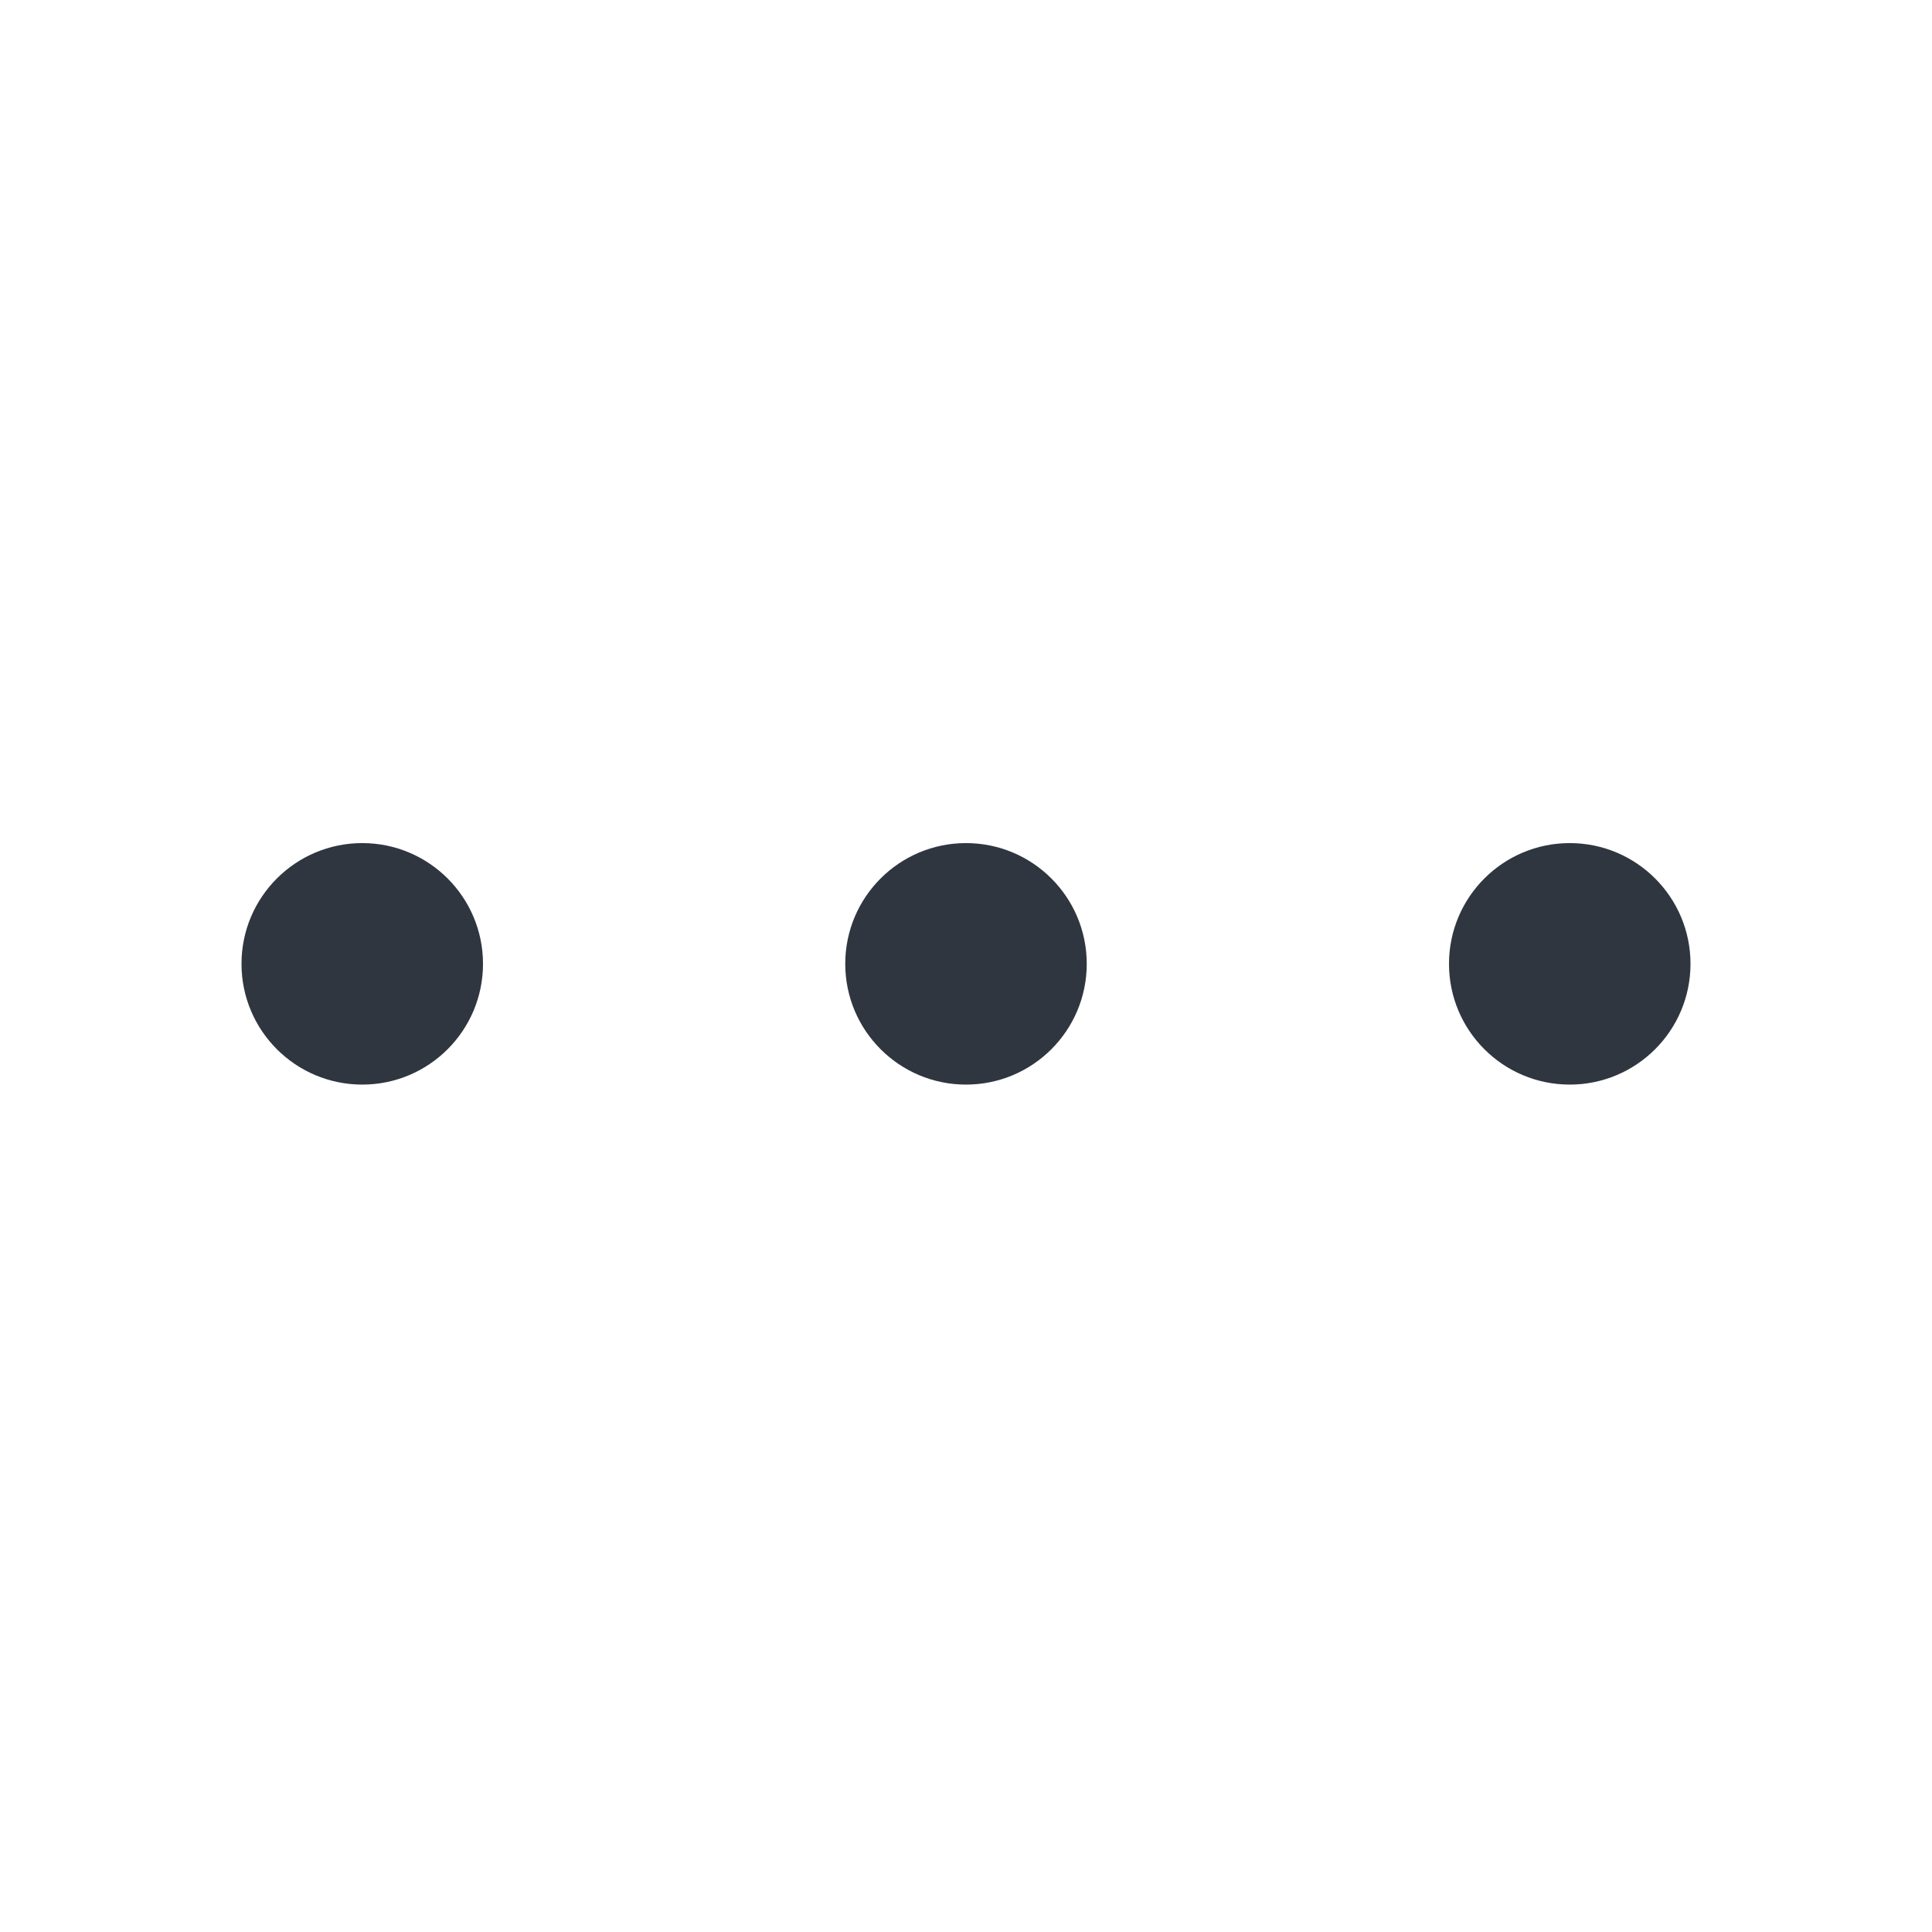
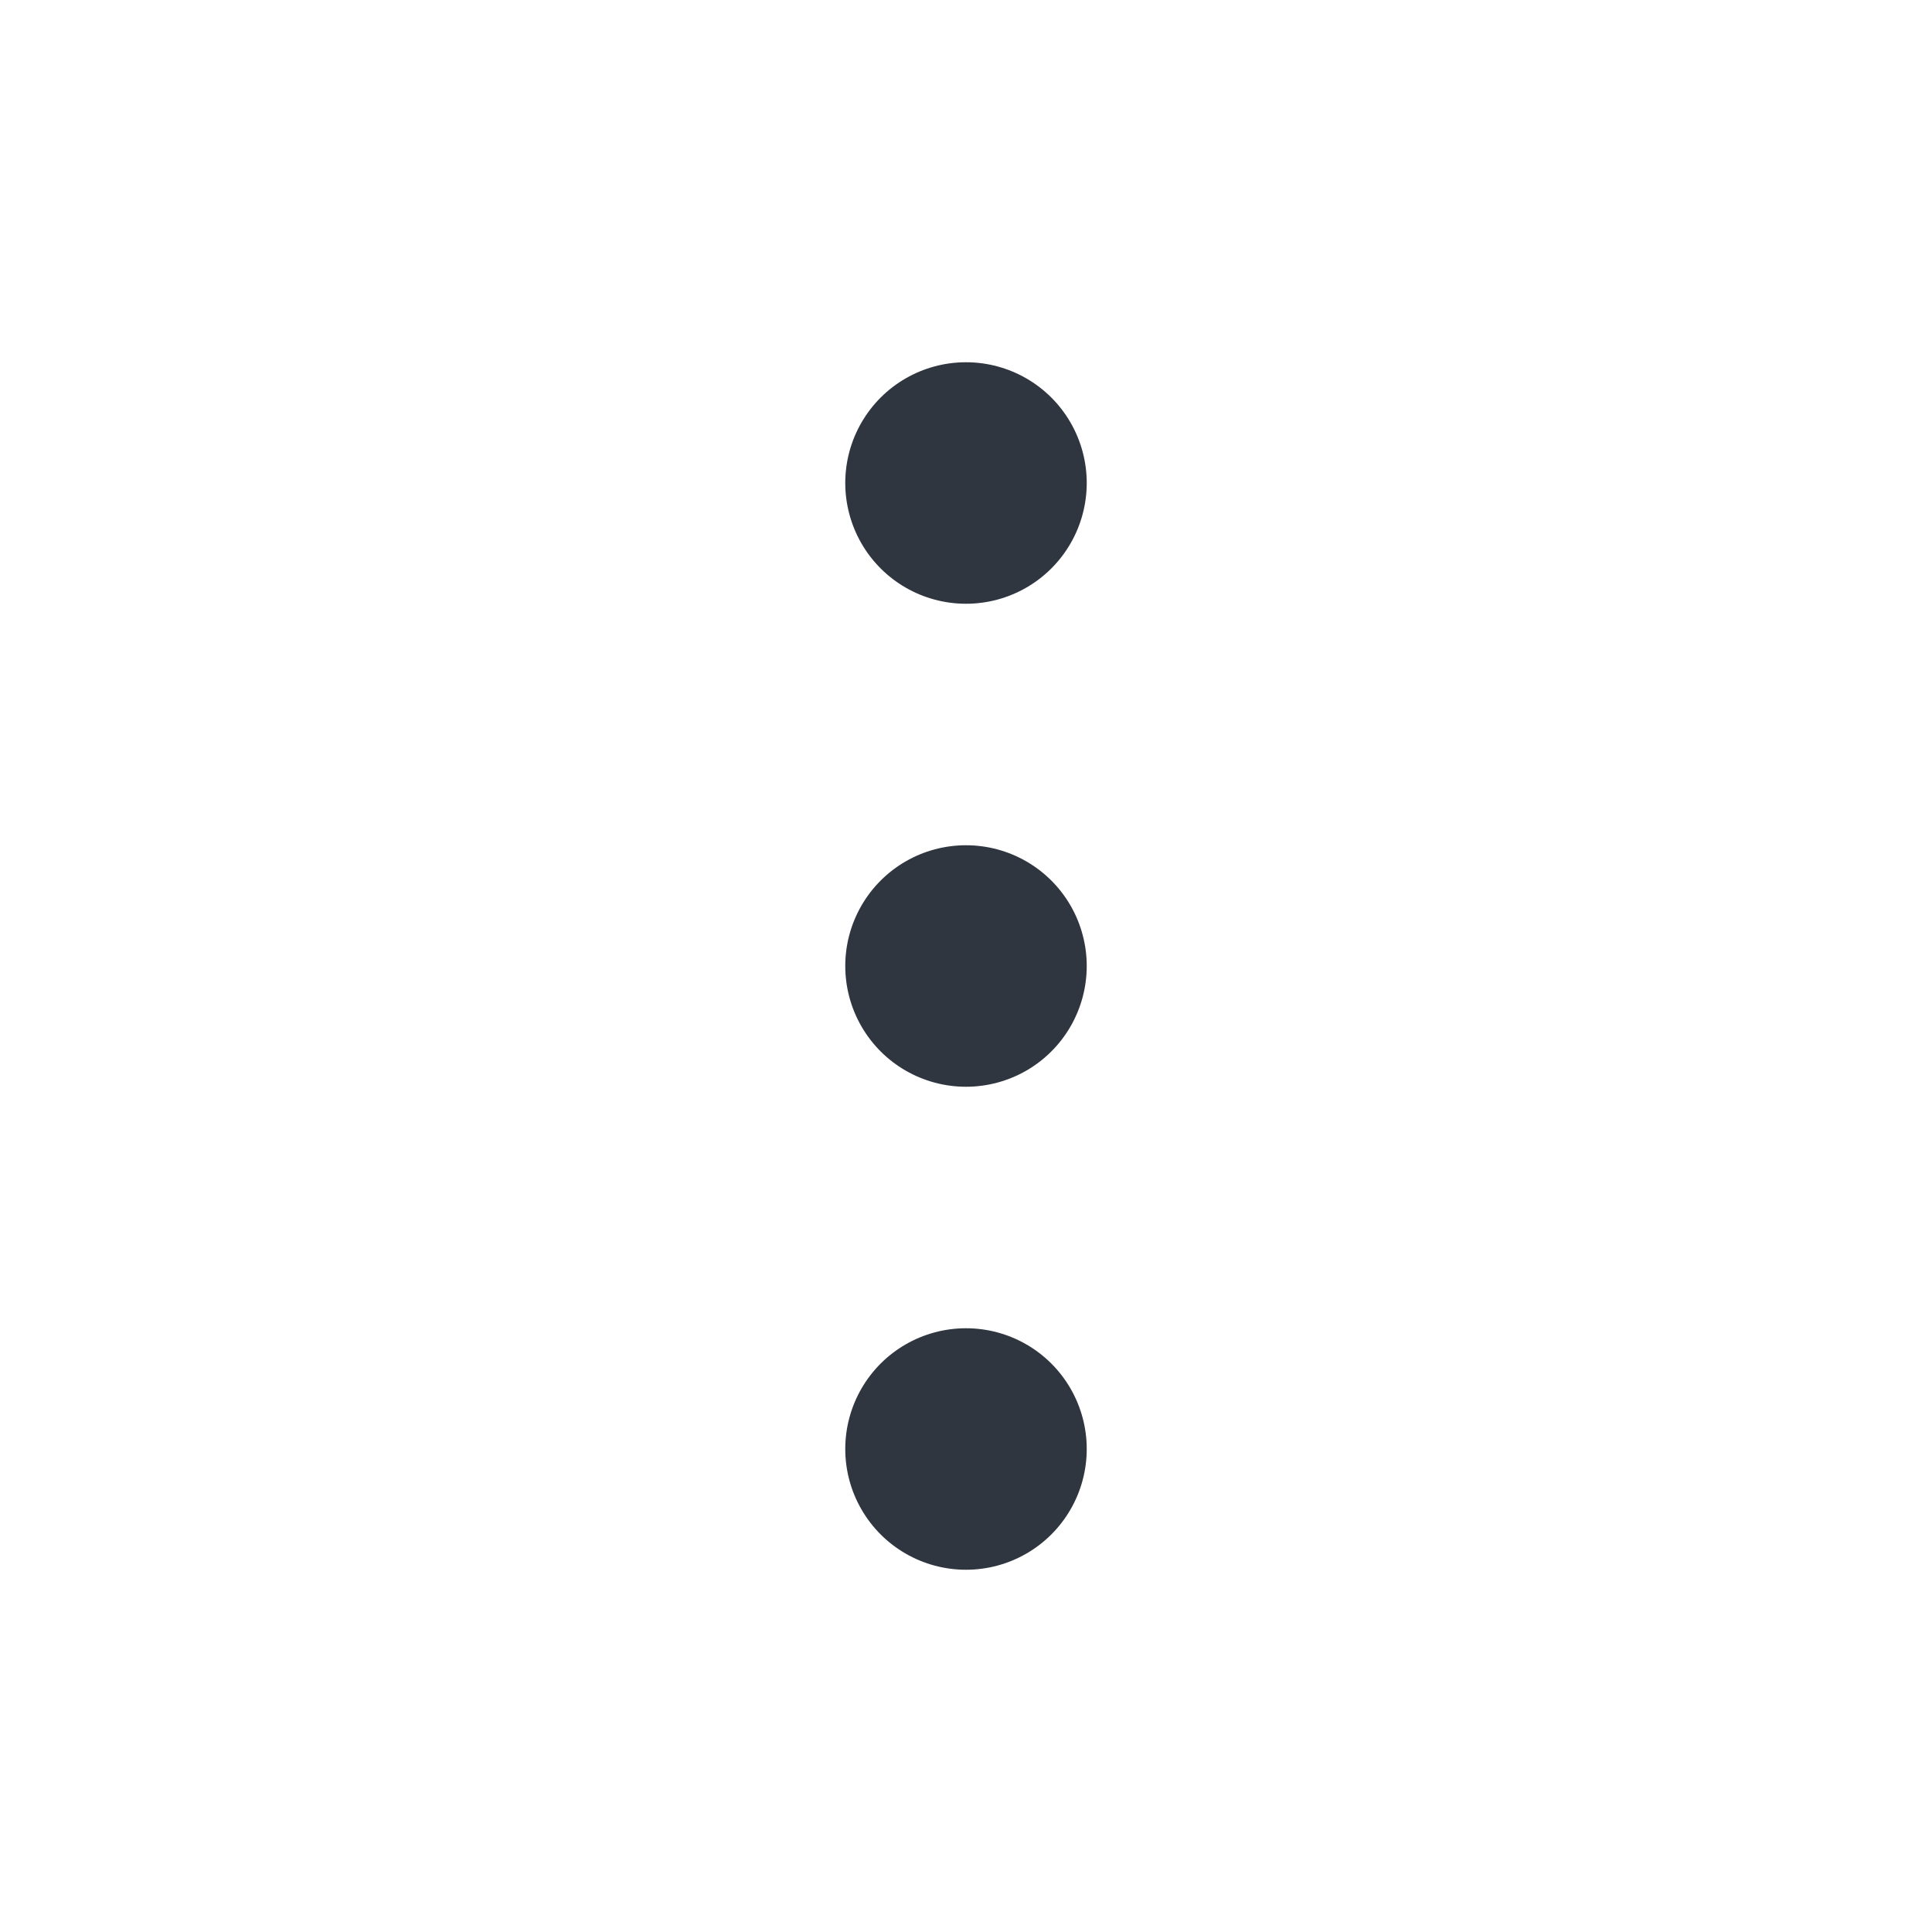
- <svg xmlns="http://www.w3.org/2000/svg" viewBox="64 64 896 896" fill="#2f3640">
-   <path d="M176 511a56 56 0 10112 0 56 56 0 10-112 0zm280 0a56 56 0 10112 0 56 56 0 10-112 0zm280 0a56 56 0 10112 0 56 56 0 10-112 0z" />
+ <svg xmlns="http://www.w3.org/2000/svg" width="32px" height="32px" viewBox="0 0 32 32" version="1.1">
+   <g id="ICON/Agent/更多" stroke="none" stroke-width="1" fill="none" fill-rule="evenodd">
+     <rect id="矩形" x="0" y="0" width="32" height="32" />
+     <path d="M14,8 C14,8.715 14.381,9.375 15,9.732 C15.619,10.089 16.381,10.089 17,9.732 C17.619,9.375 18,8.715 18,8 C18,7.285 17.619,6.625 17,6.268 C16.381,5.911 15.619,5.911 15,6.268 C14.381,6.625 14,7.285 14,8 L14,8 Z" id="路径" fill="#2F3640" fill-rule="nonzero" transform="translate(16, 8) rotate(-270) translate(-16, -8)" />
+     <path d="M14,24 C14,24.715 14.381,25.375 15,25.732 C15.619,26.089 16.381,26.089 17,25.732 C17.619,25.375 18,24.715 18,24 C18,23.285 17.619,22.625 17,22.268 C16.381,21.911 15.619,21.911 15,22.268 C14.381,22.625 14,23.285 14,24 L14,24 Z" id="路径备份" fill="#2F3640" fill-rule="nonzero" transform="translate(16, 24) rotate(-270) translate(-16, -24)" />
+     <path d="M14,16 C14,16.715 14.381,17.375 15,17.732 C15.619,18.089 16.381,18.089 17,17.732 C17.619,17.375 18,16.715 18,16 C18,15.285 17.619,14.625 17,14.268 C16.381,13.911 15.619,13.911 15,14.268 C14.381,14.625 14,15.285 14,16 L14,16 Z" id="路径备份-2" fill="#2F3640" fill-rule="nonzero" transform="translate(16, 16) rotate(-270) translate(-16, -16)" />
+   </g>
</svg>
